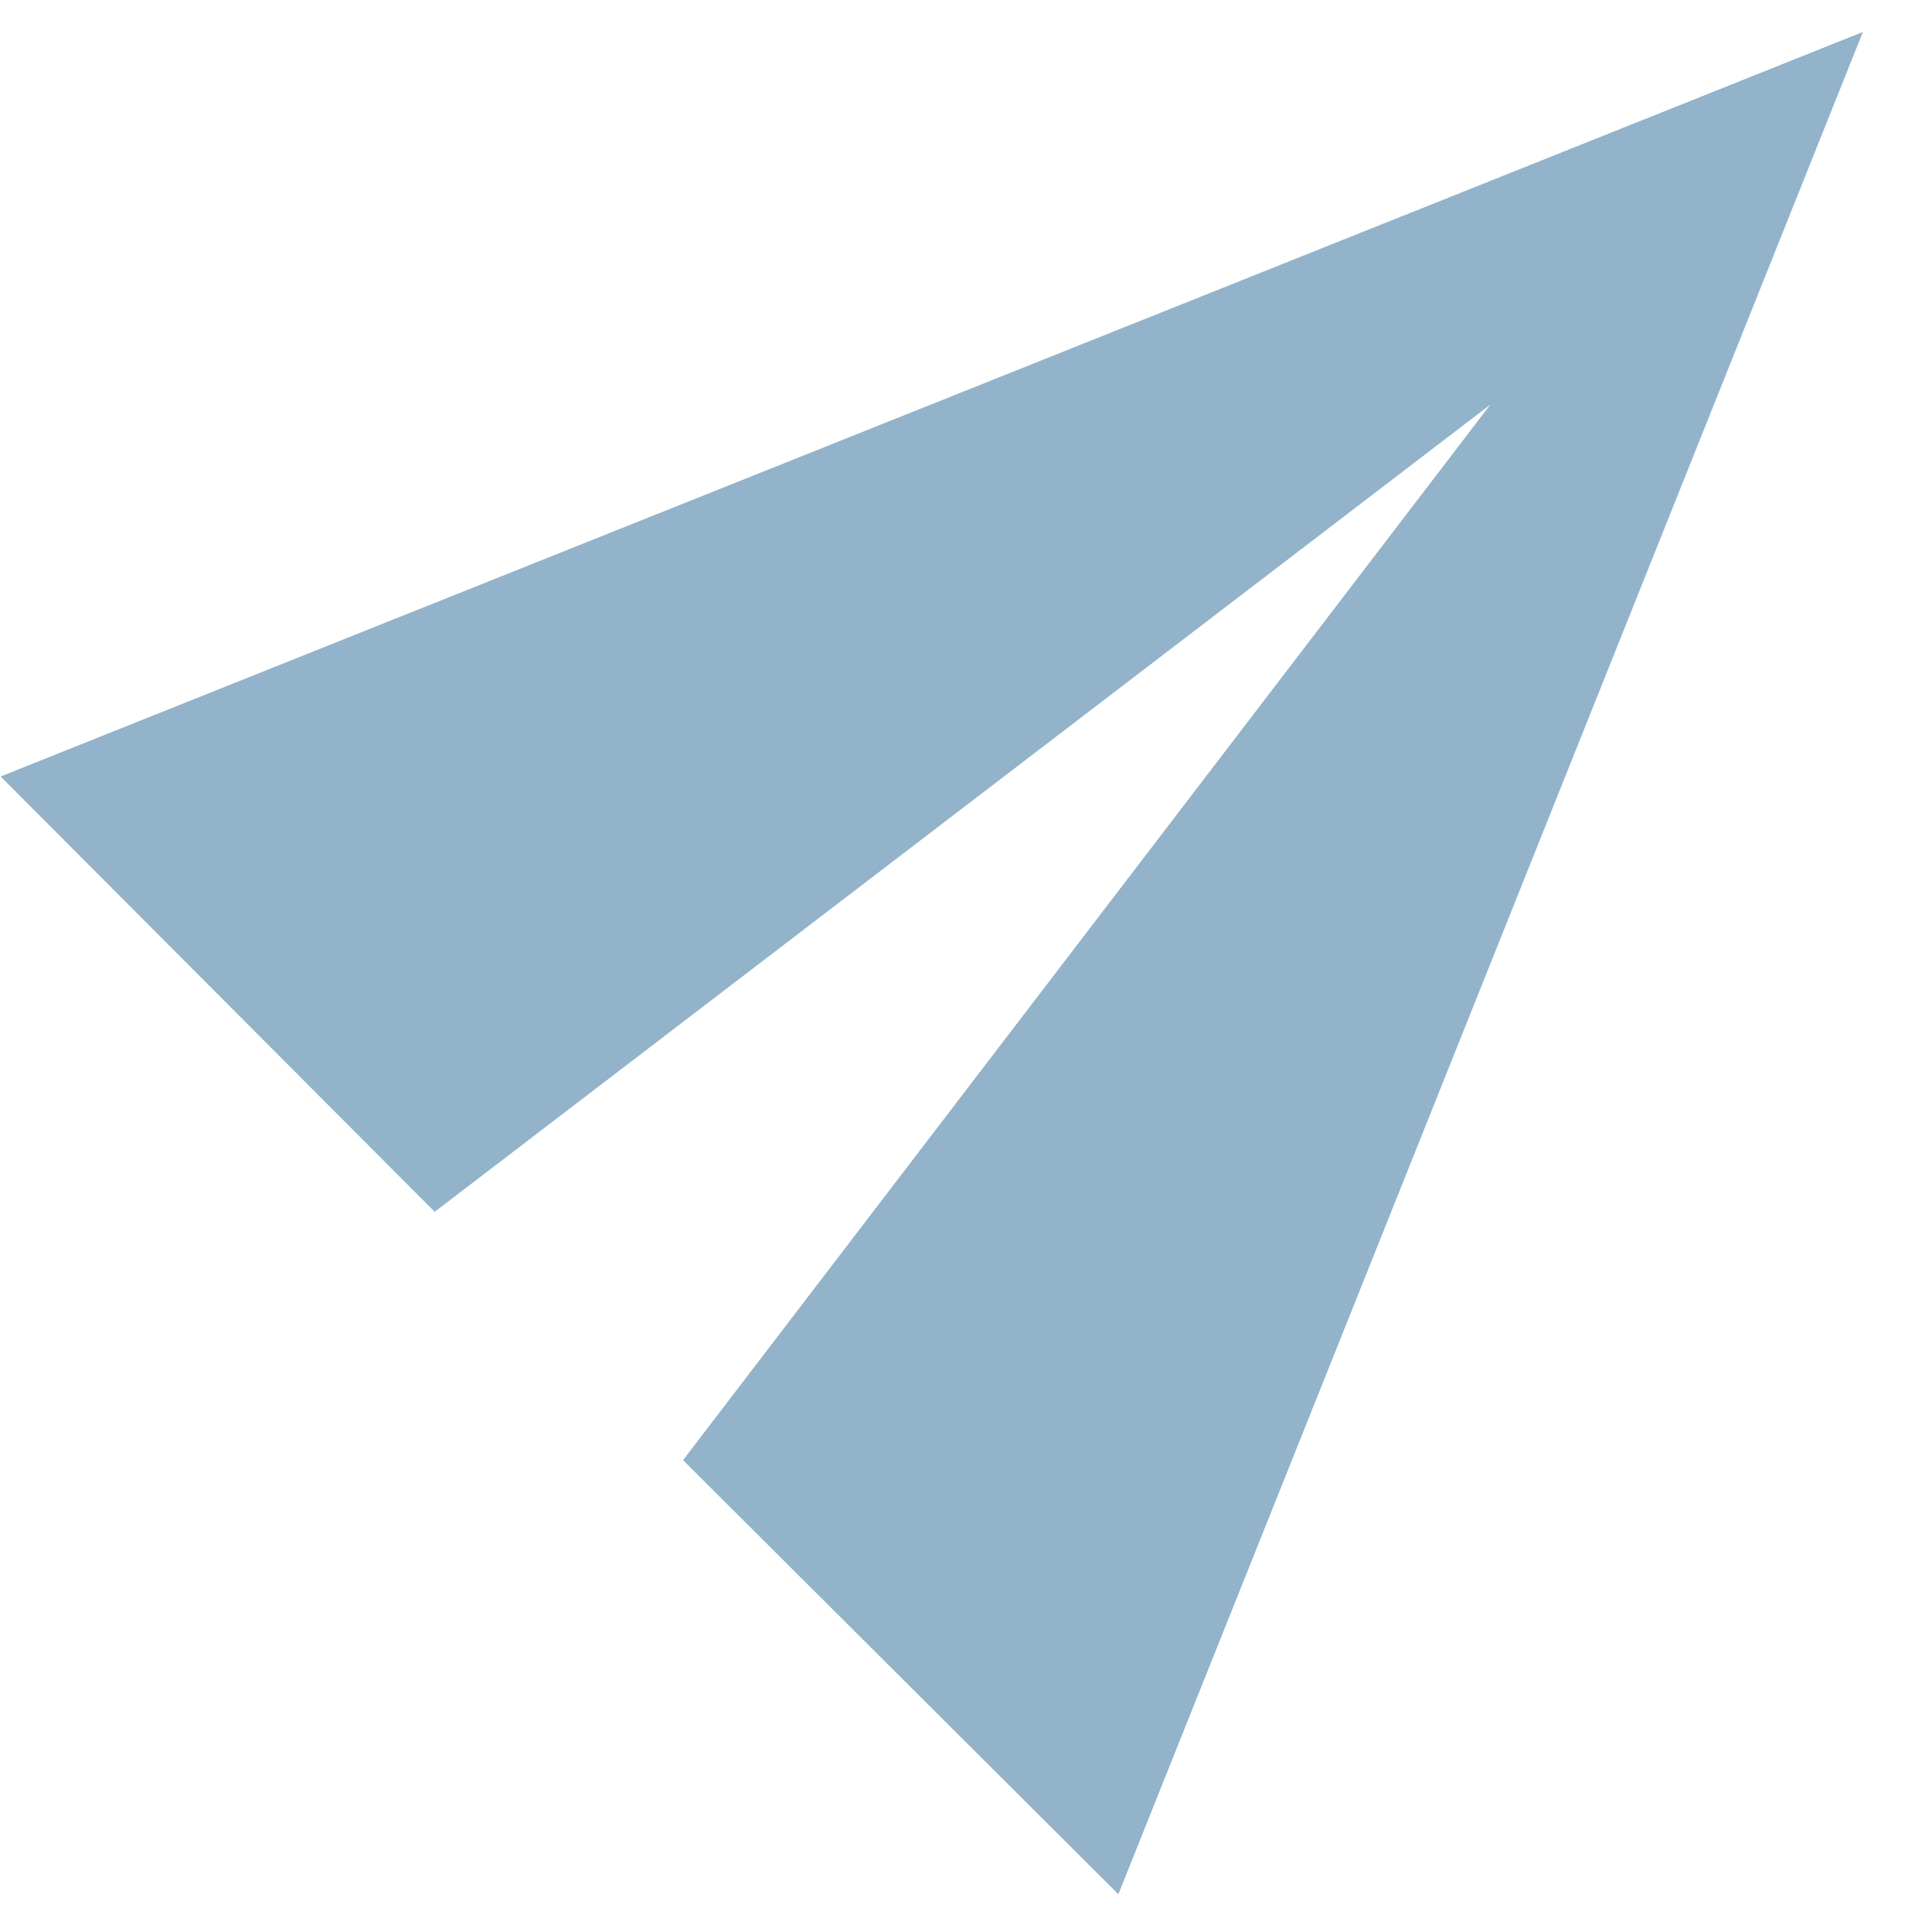
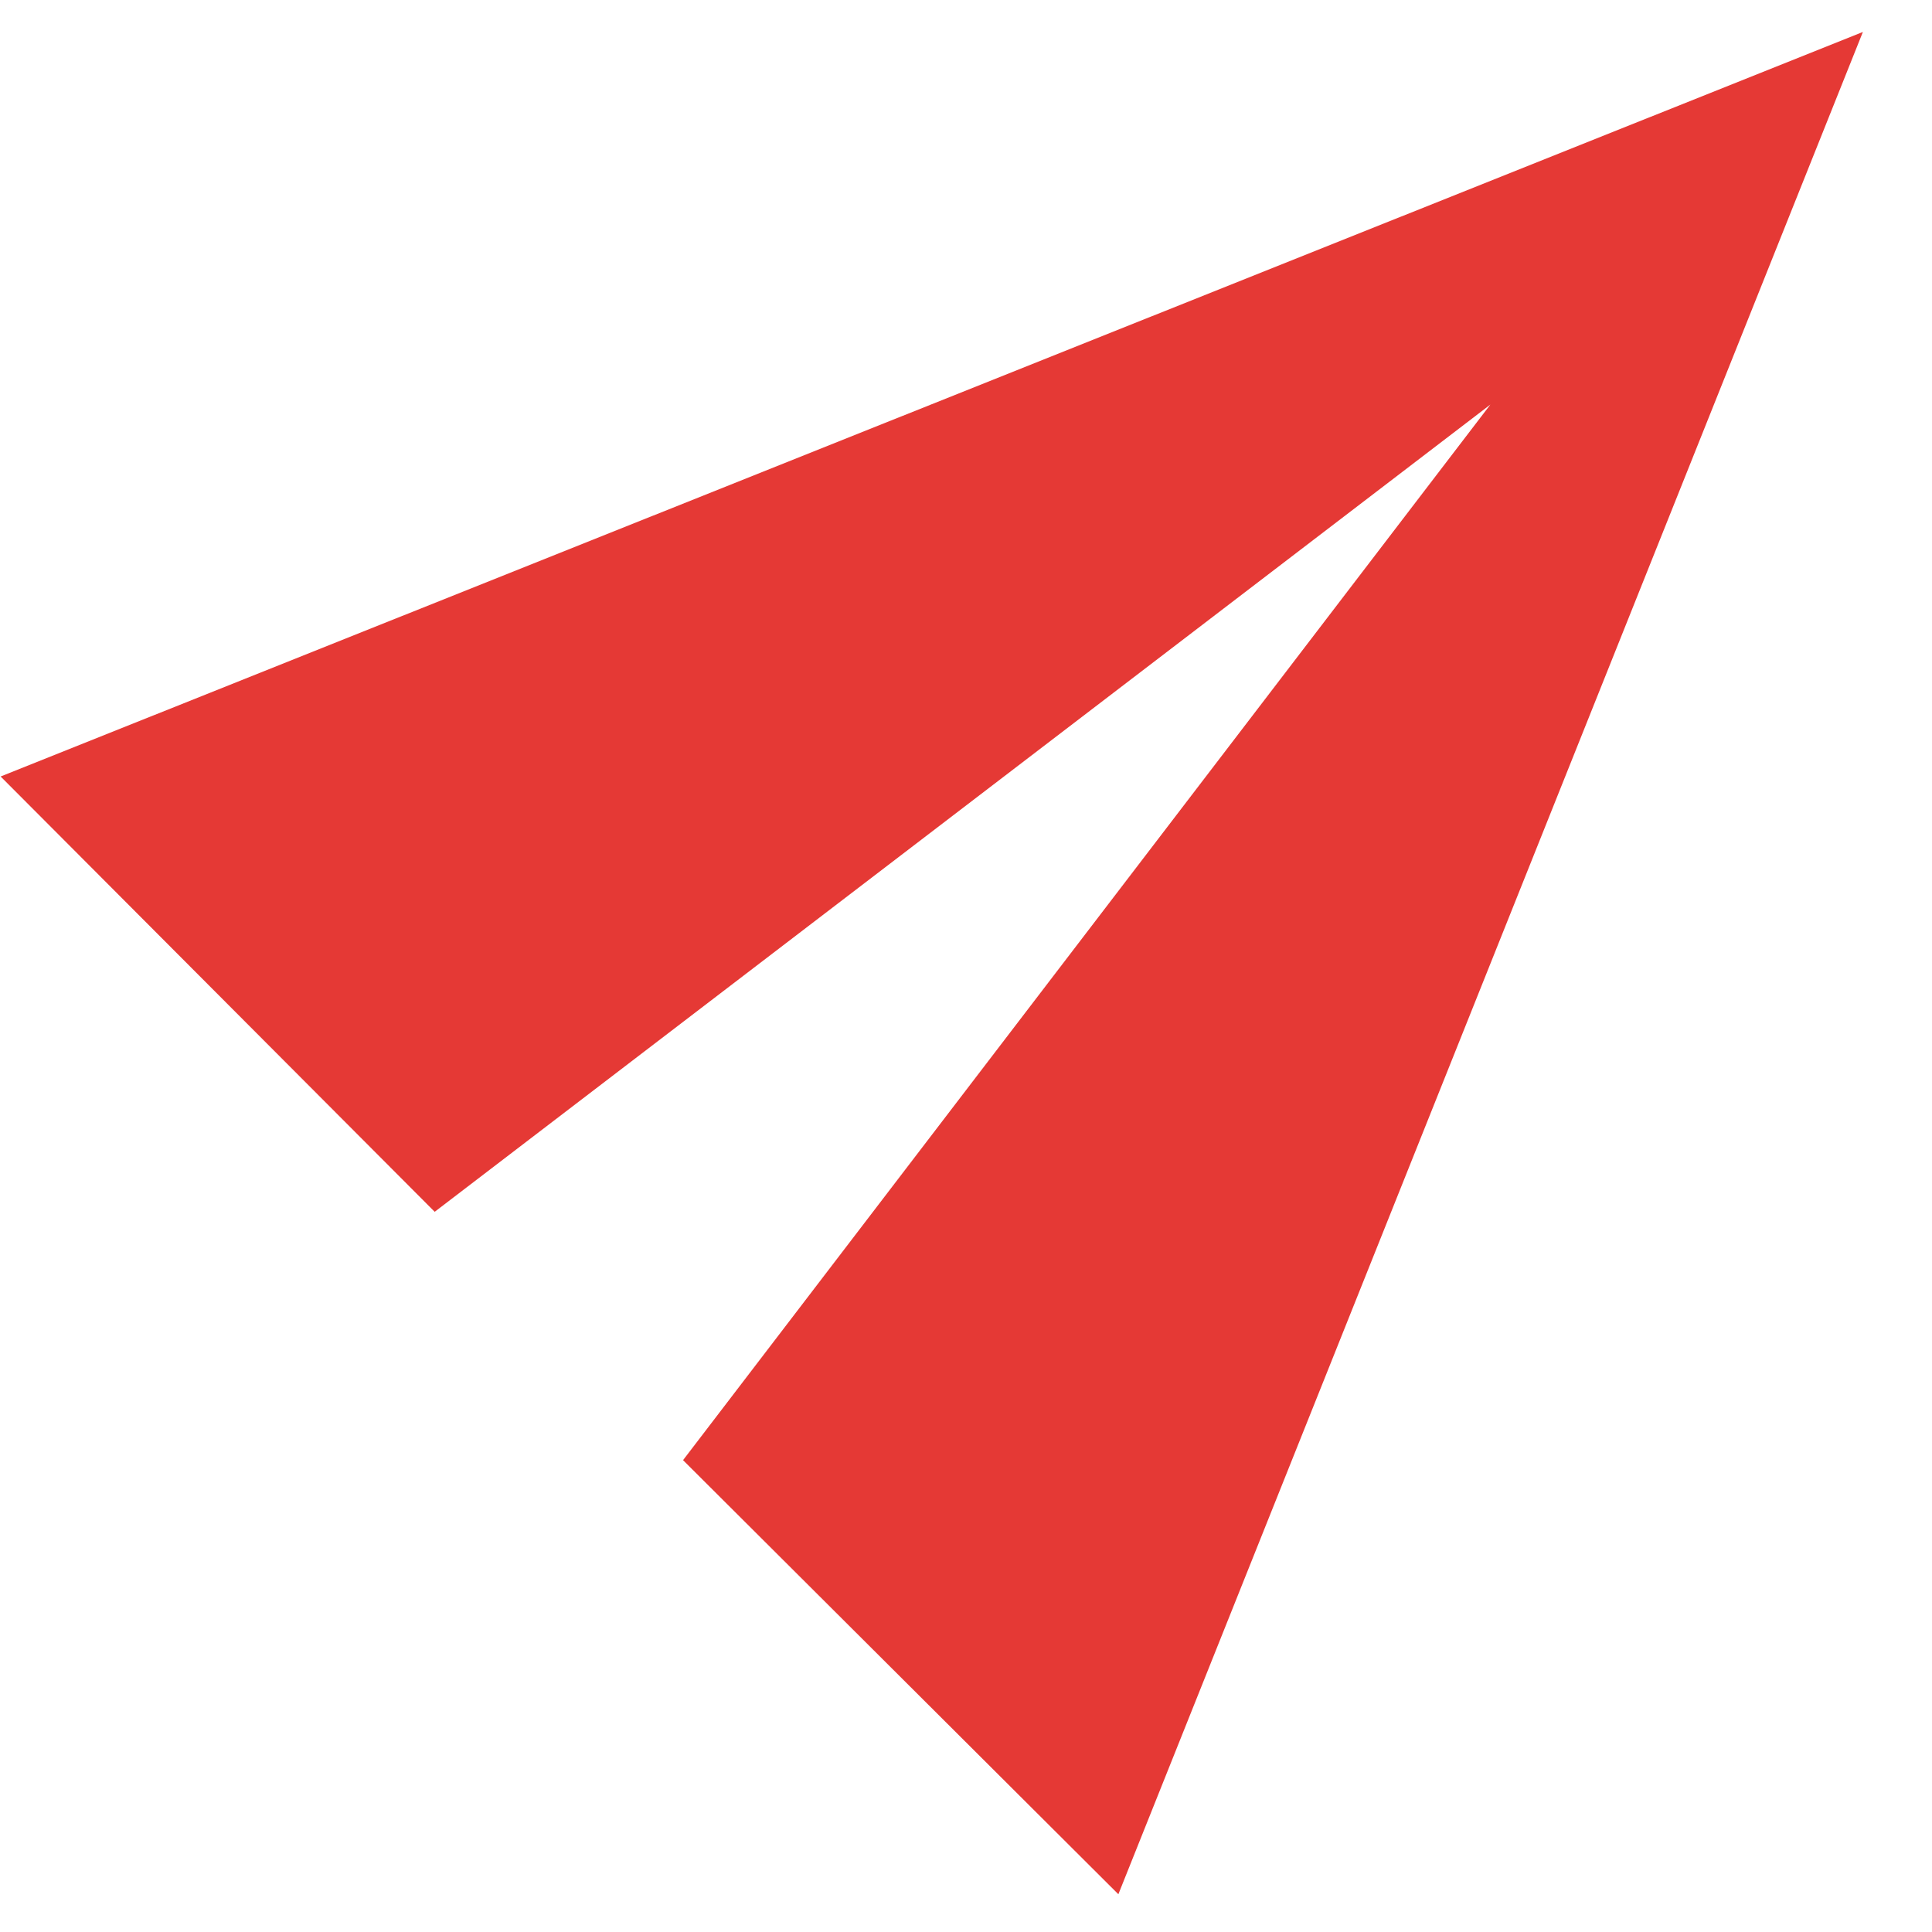
<svg xmlns="http://www.w3.org/2000/svg" width="22" height="22" viewBox="0 0 22 22" fill="none">
-   <path d="M12.735 21.57L21.213 0.364L0.007 8.842L4.95 13.799L16.971 4.607L7.778 16.627L12.735 21.57Z" fill="rgb(146, 179, 202)" />
+   <path d="M12.735 21.57L21.213 0.364L0.007 8.842L4.95 13.799L16.971 4.607L7.778 16.627L12.735 21.57Z" fill="rgb(229, 57, 53)" />
</svg>
